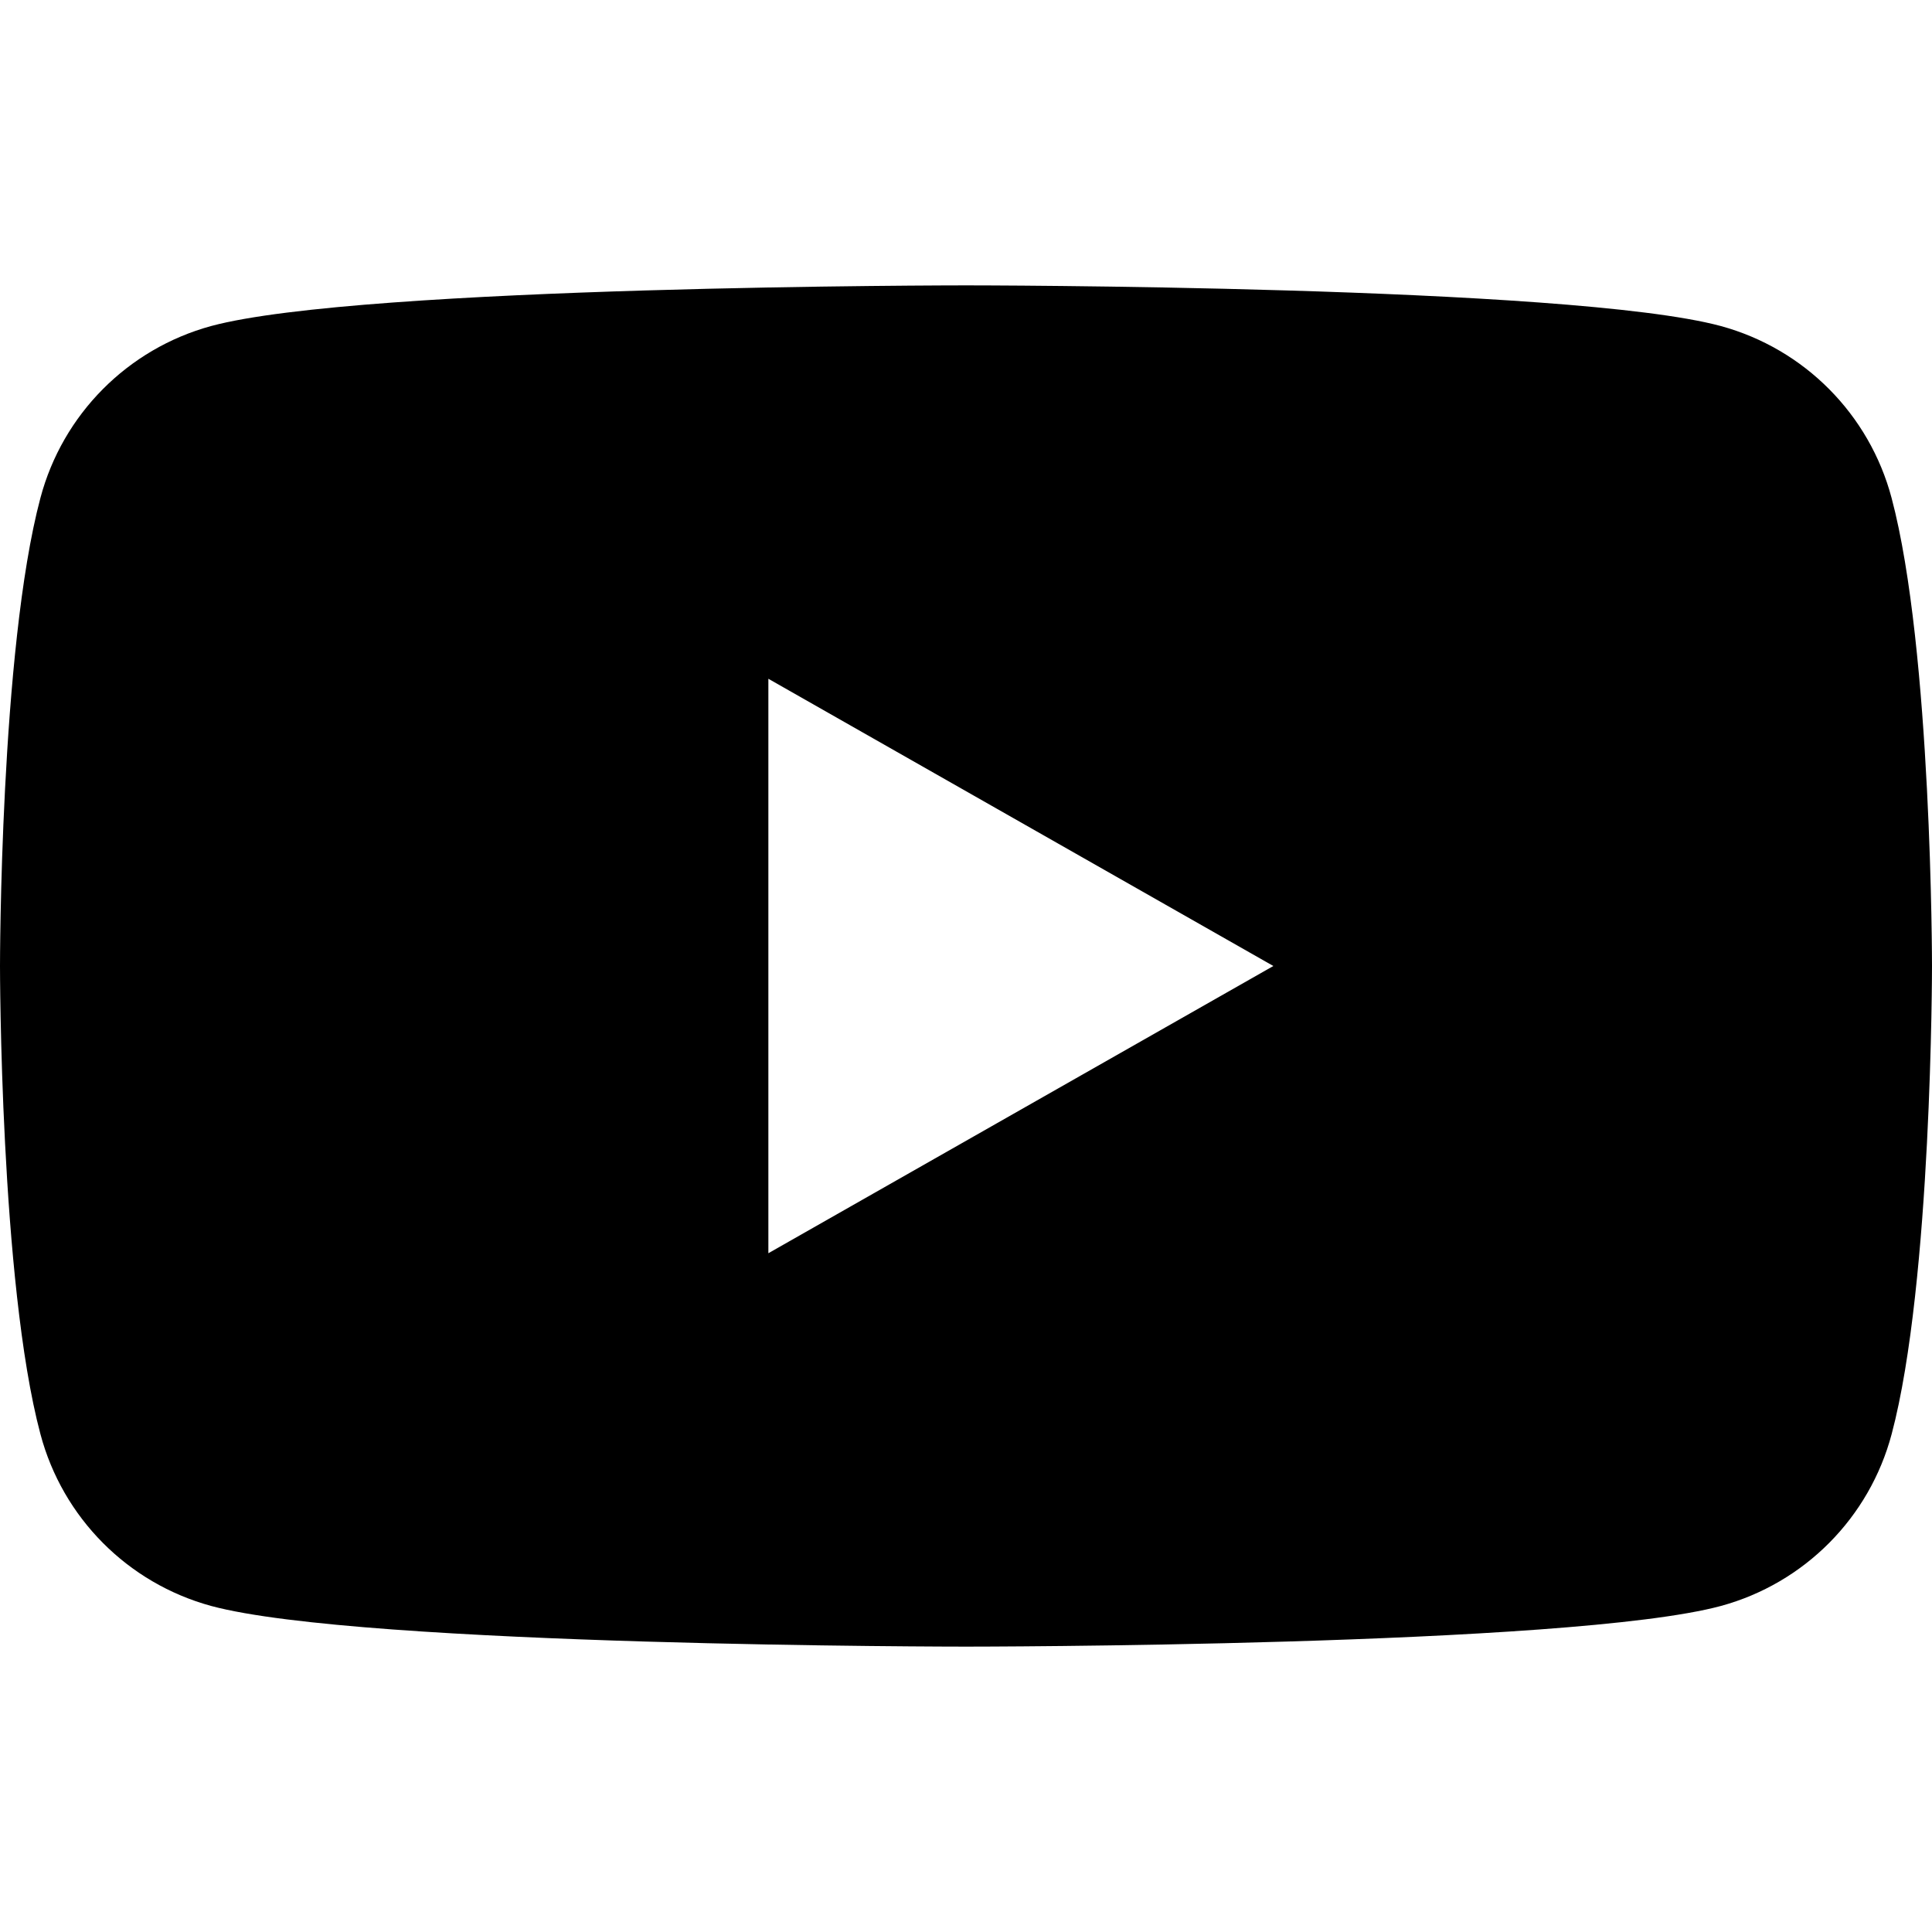
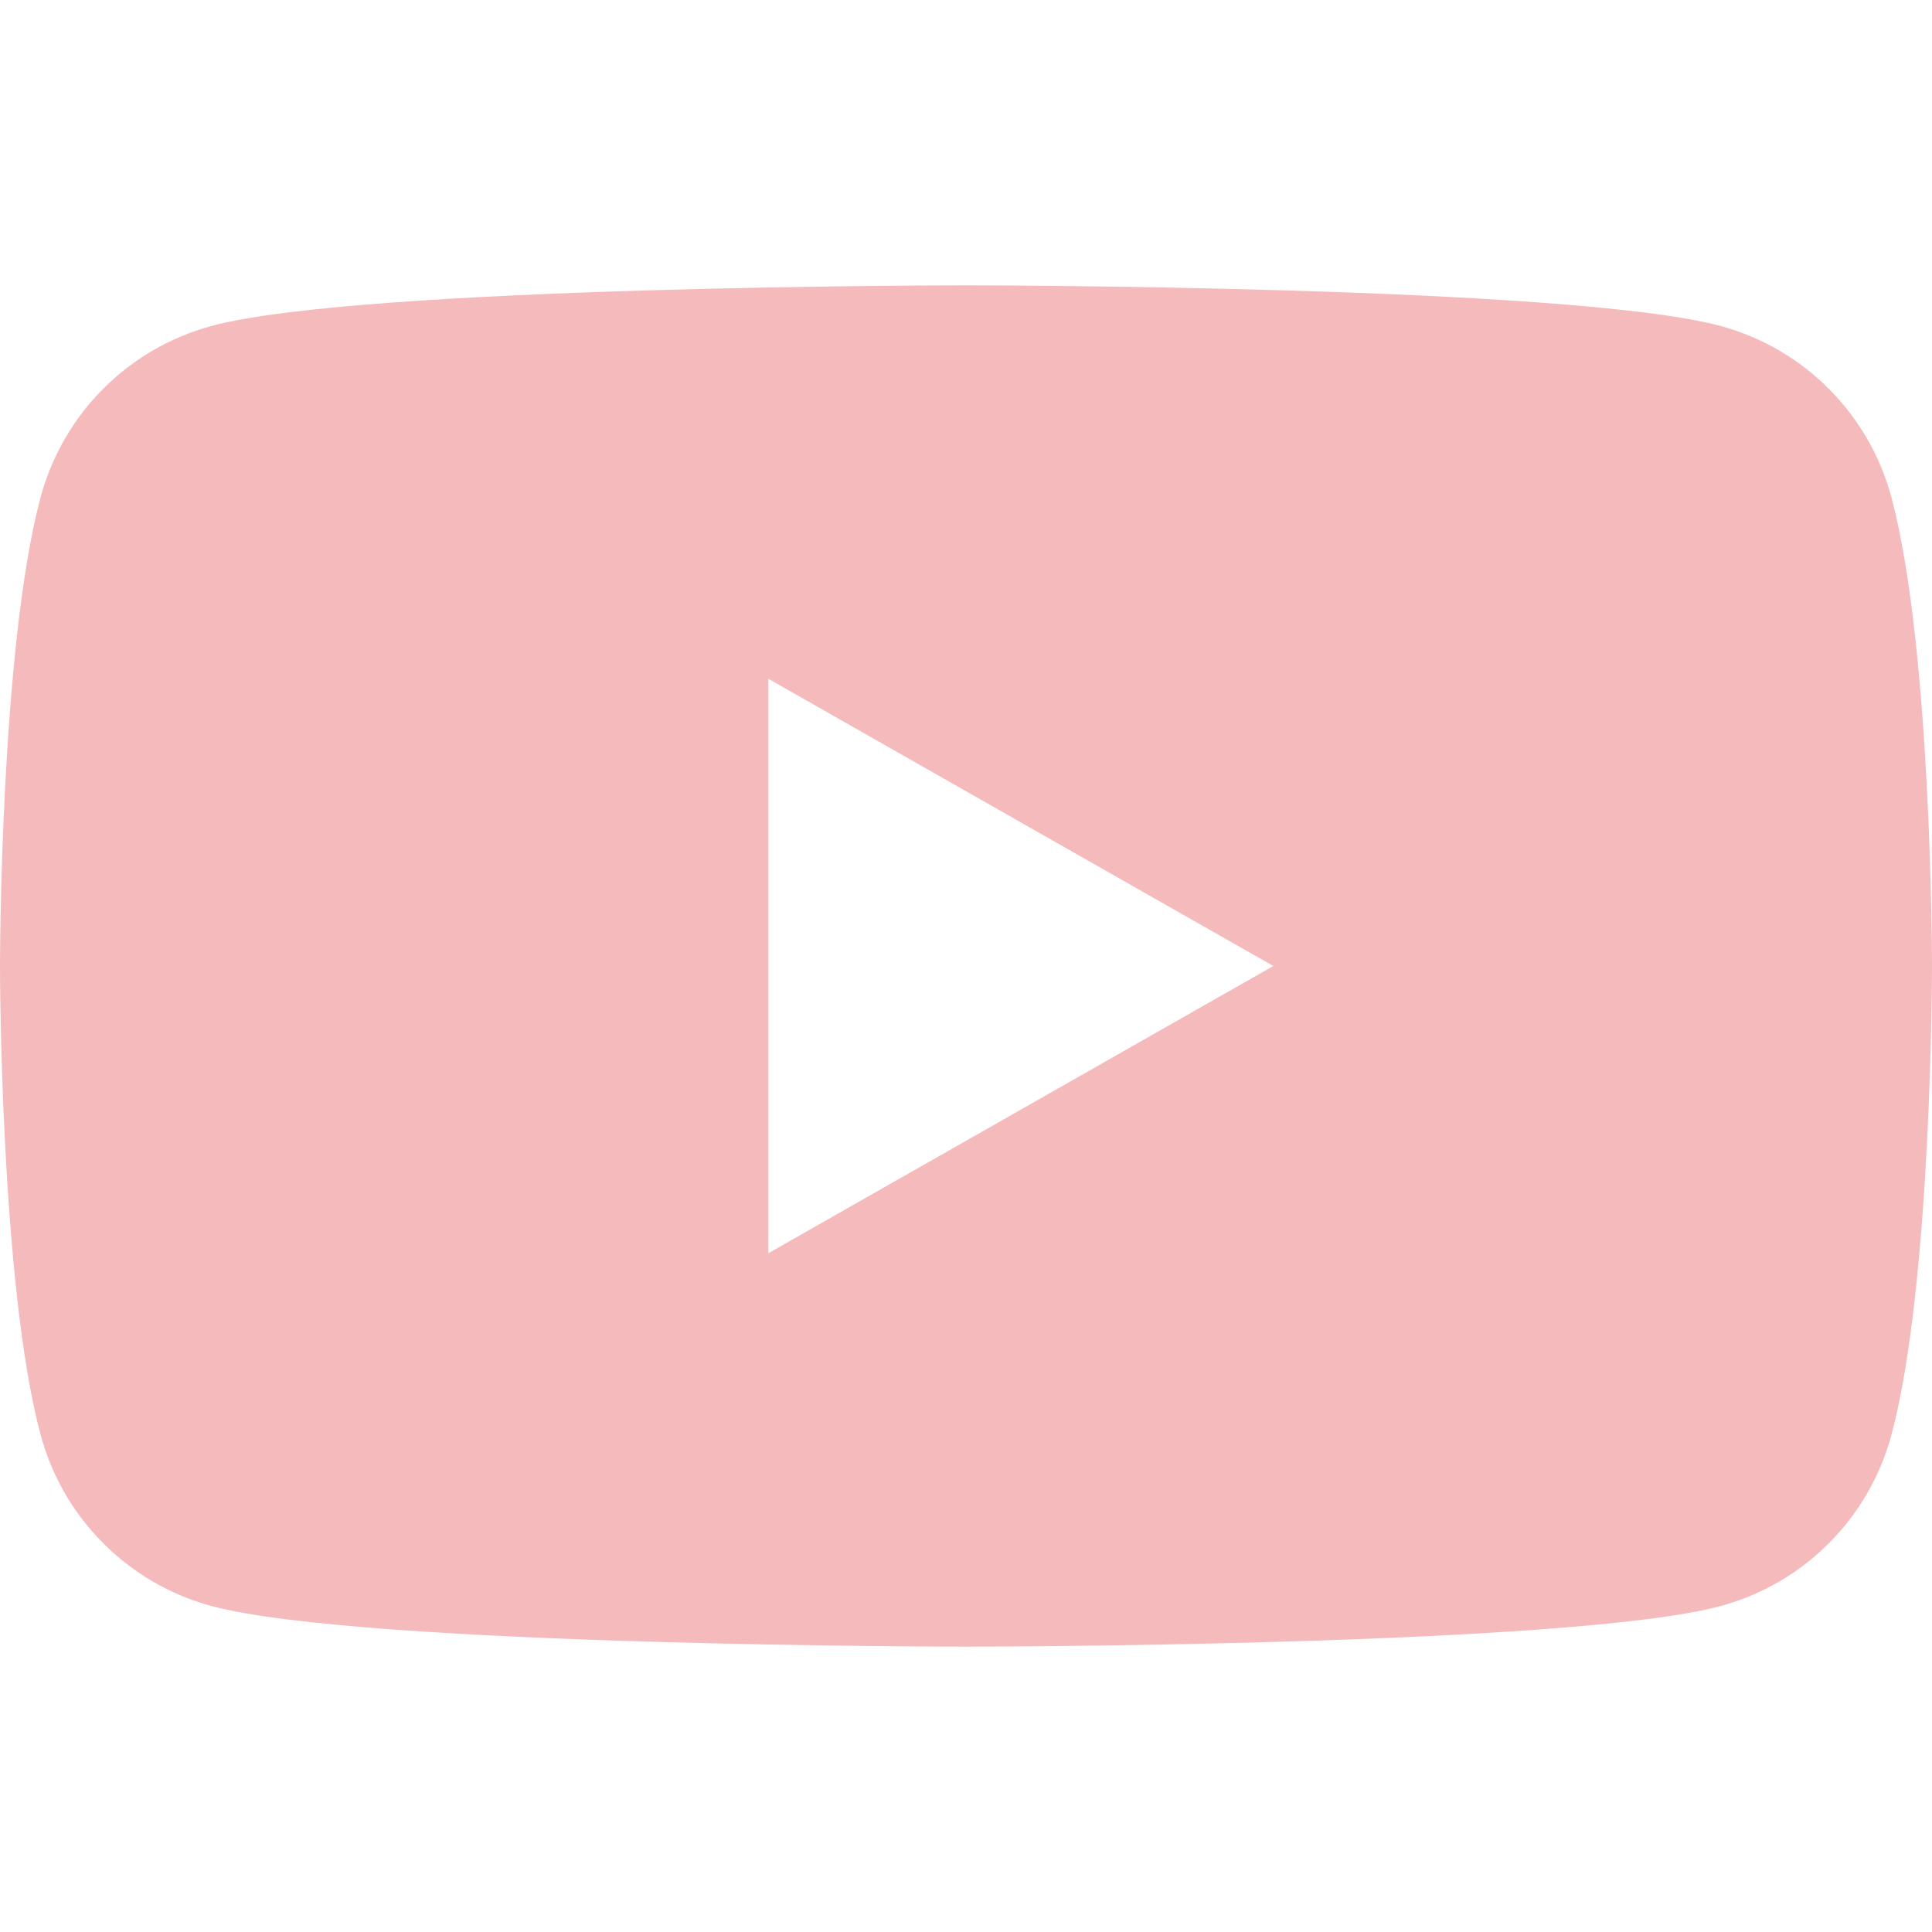
<svg xmlns="http://www.w3.org/2000/svg" role="img" viewBox="0 0 24 24">
-   <path d="M23.498 6.186a3.016 3.016 0 0 0-2.122-2.136C19.505 3.545 12 3.545 12 3.545s-7.505 0-9.377.505A3.017 3.017 0 0 0 .502 6.186C0 8.07 0 12 0 12s0 3.93.502 5.814a3.016 3.016 0 0 0 2.122 2.136c1.871.505 9.376.505 9.376.505s7.505 0 9.377-.505a3.015 3.015 0 0 0 2.122-2.136C24 15.93 24 12 24 12s0-3.93-.502-5.814zM9.545 15.568V8.432L15.818 12l-6.273 3.568z" />
+   <path fill="#F5BABB" d="M23.498 6.186a3.016 3.016 0 0 0-2.122-2.136C19.505 3.545 12 3.545 12 3.545s-7.505 0-9.377.505A3.017 3.017 0 0 0 .502 6.186C0 8.07 0 12 0 12s0 3.93.502 5.814a3.016 3.016 0 0 0 2.122 2.136c1.871.505 9.376.505 9.376.505s7.505 0 9.377-.505a3.015 3.015 0 0 0 2.122-2.136C24 15.93 24 12 24 12s0-3.93-.502-5.814zM9.545 15.568V8.432L15.818 12l-6.273 3.568z" />
</svg>
